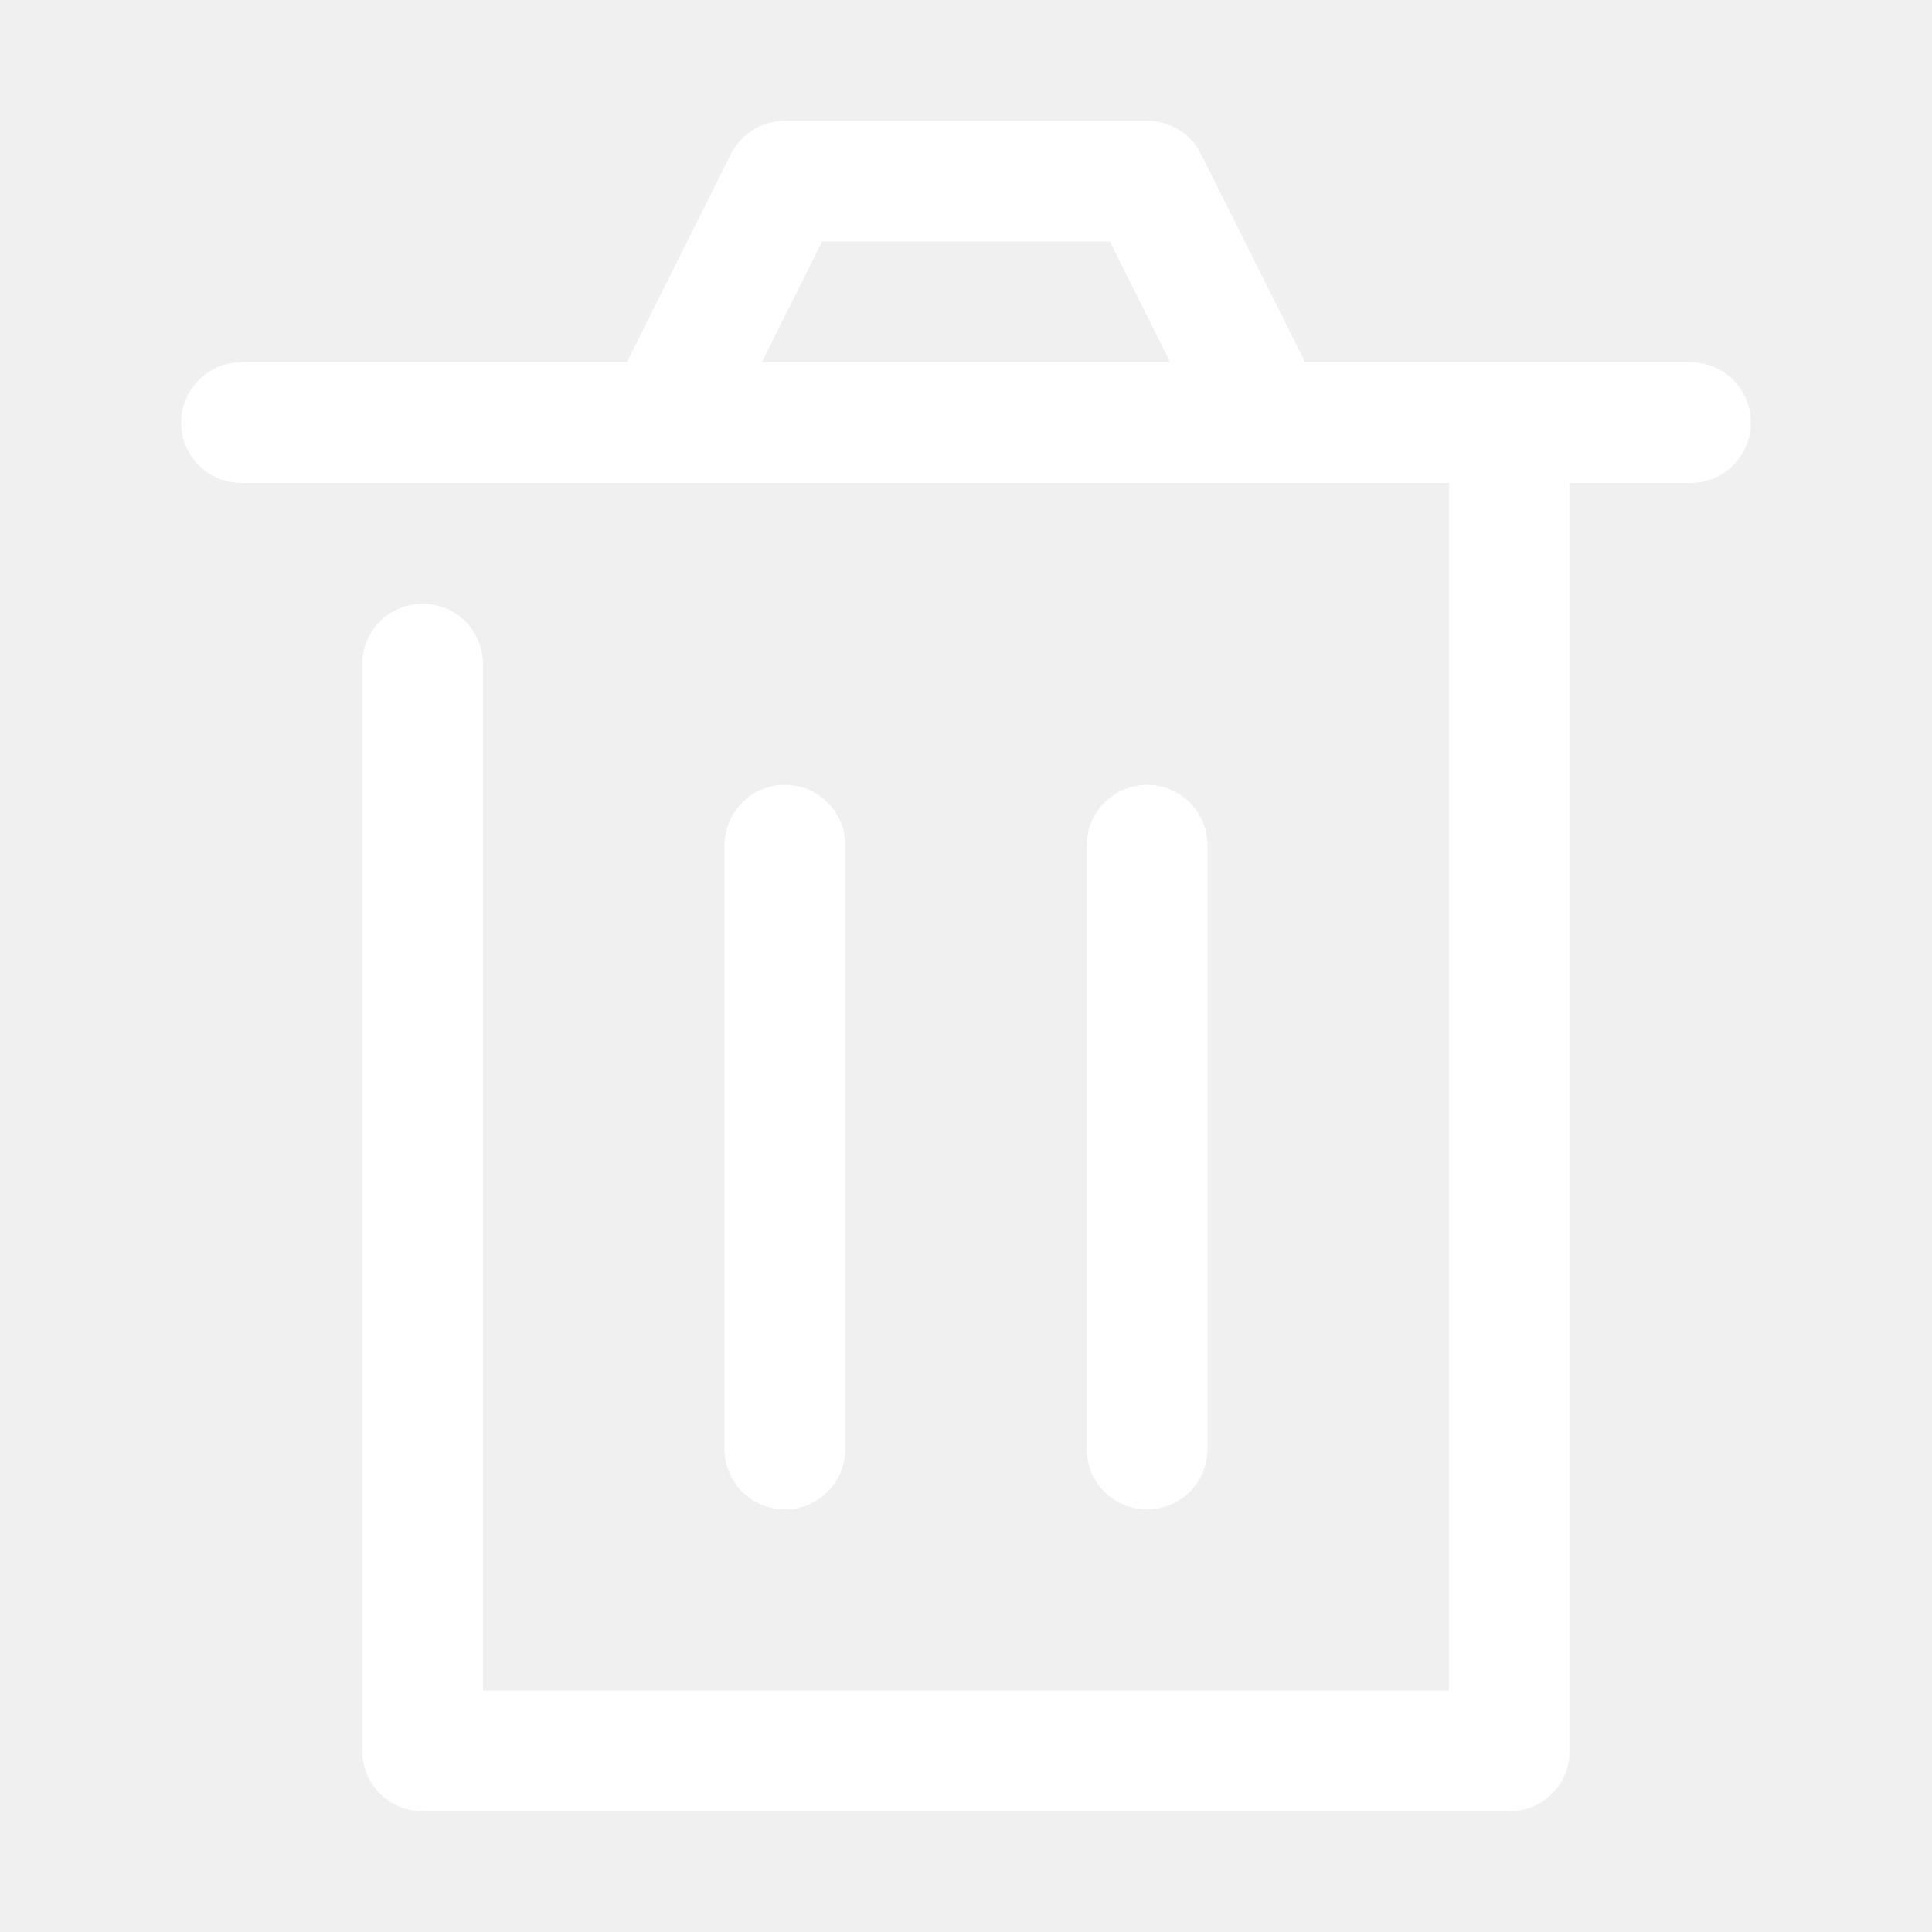
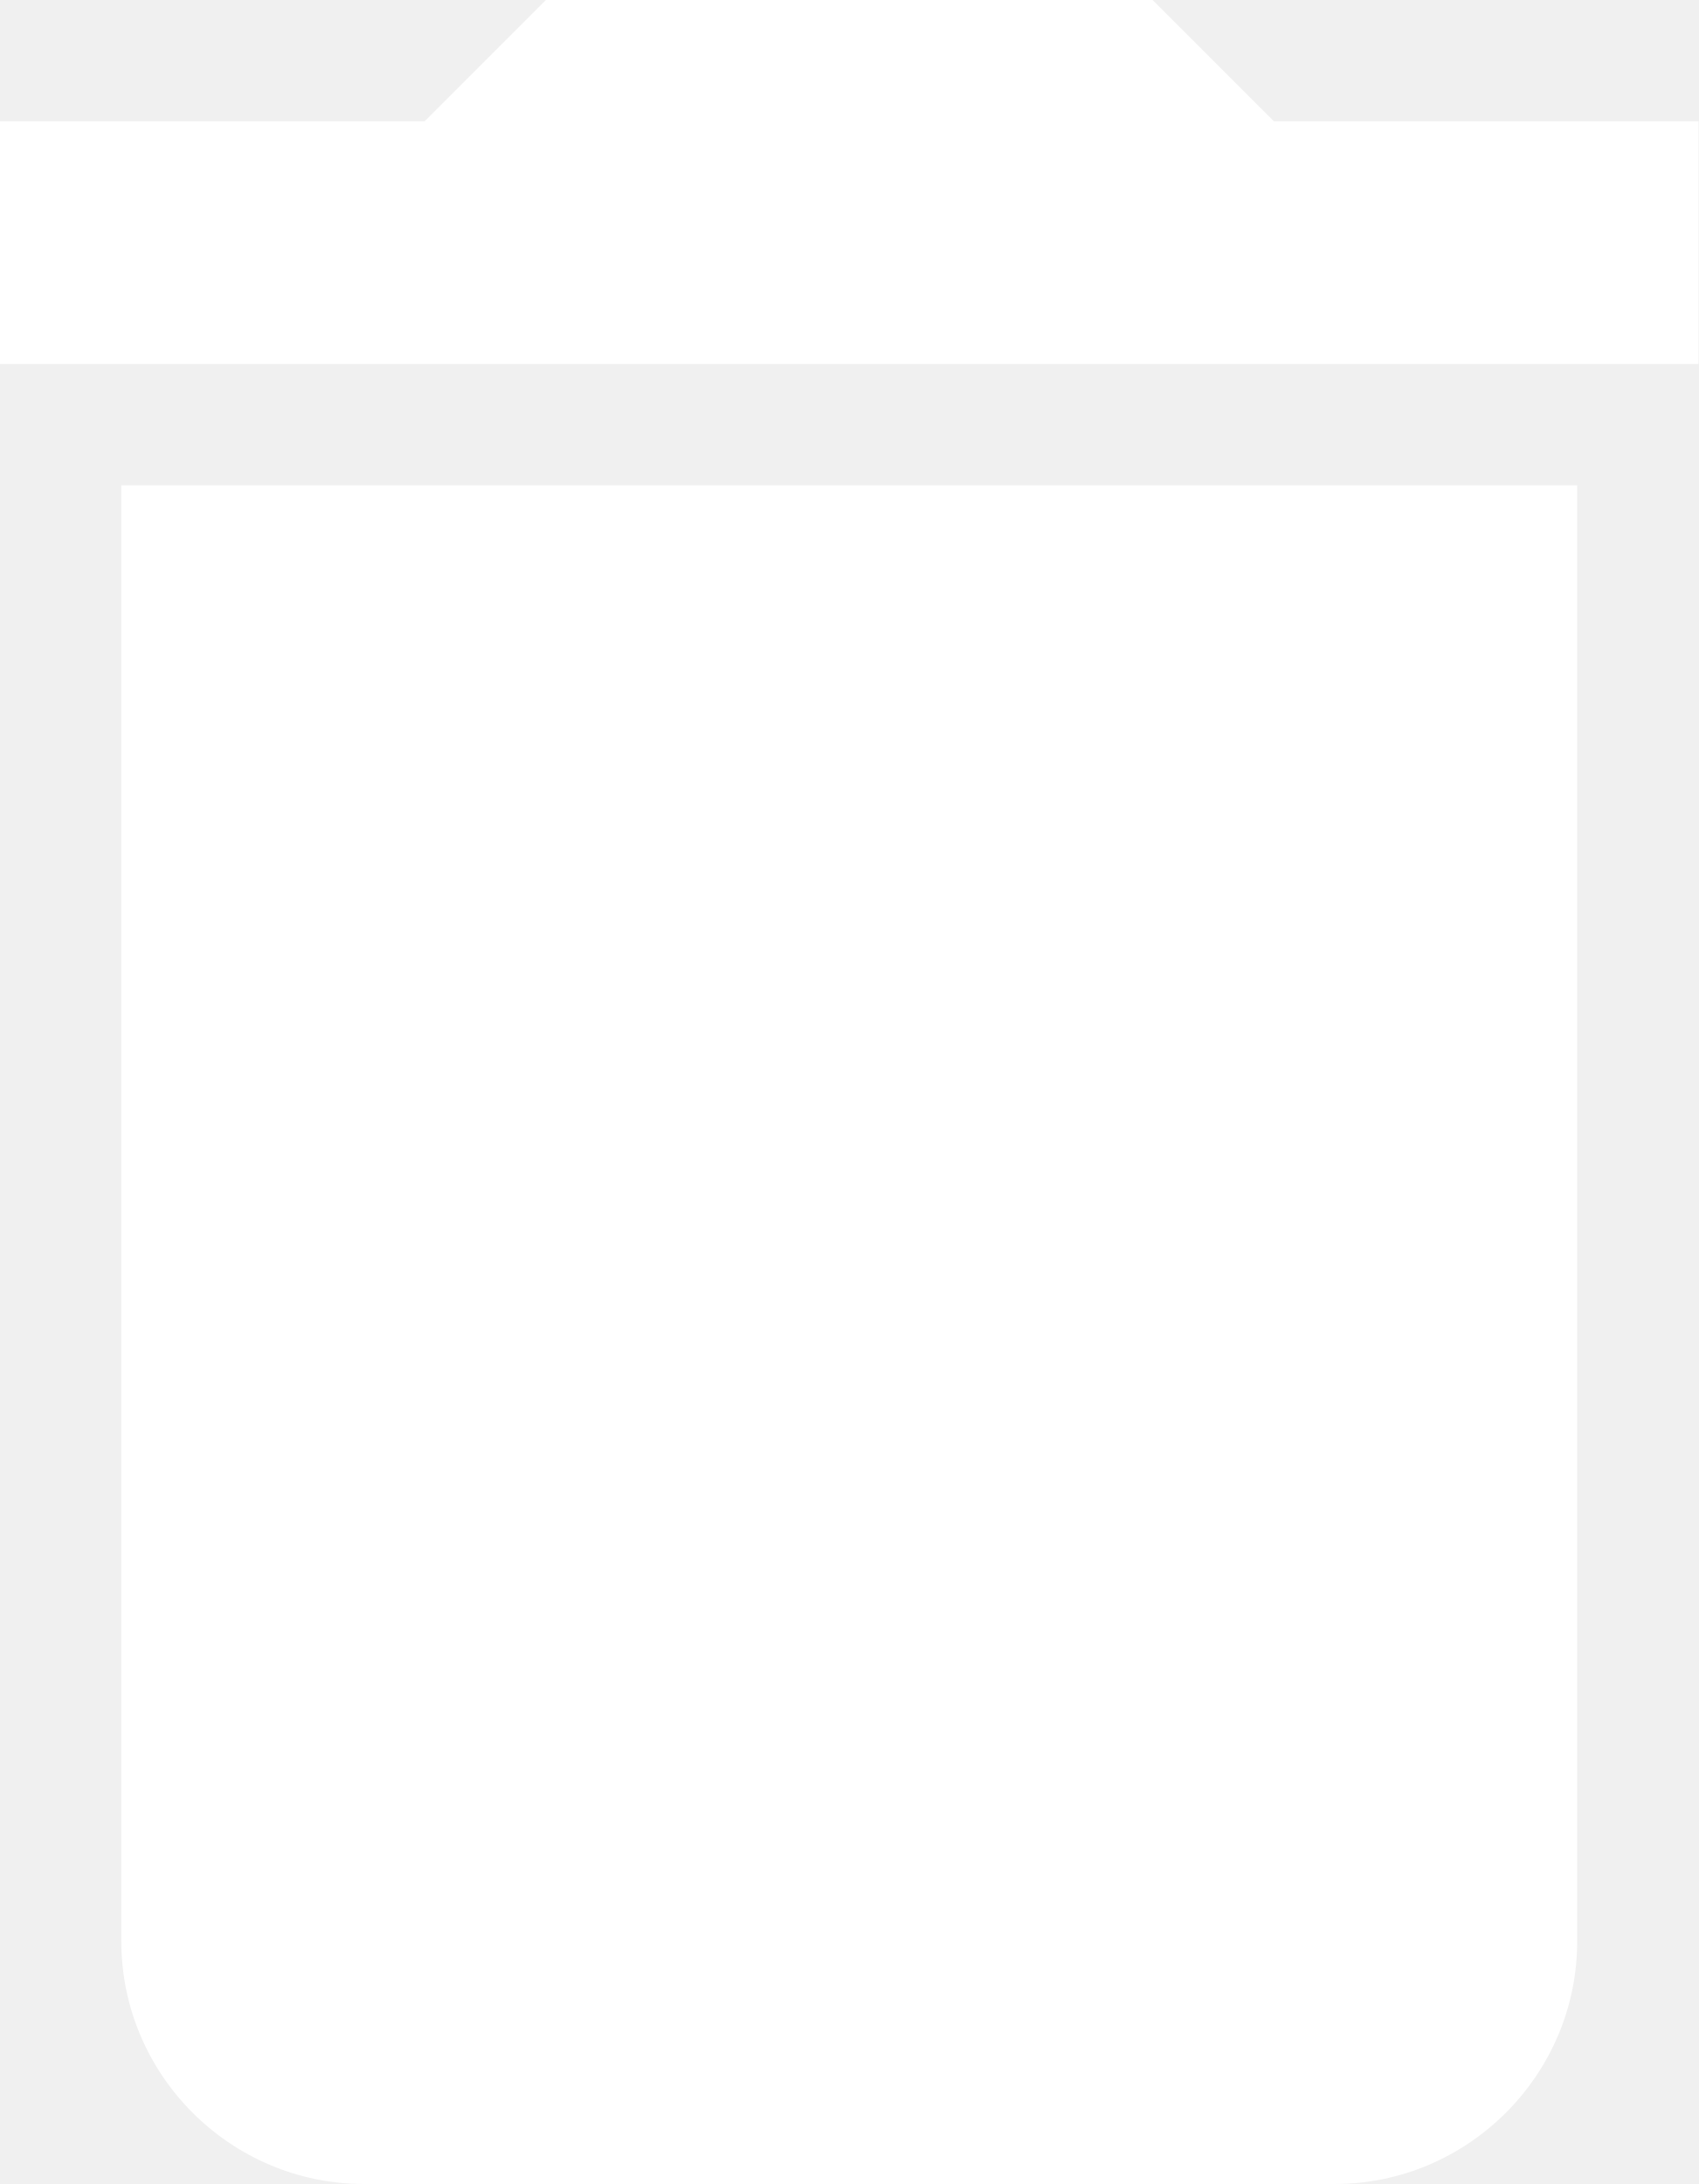
- <svg xmlns="http://www.w3.org/2000/svg" enable-background="new 0 0 32 32" height="32px" id="Layer_1" version="1.1" viewBox="0 0 32 32" width="32px" xml:space="preserve">
-   <g>
-     <polyline fill="none" points="   649,137.999 675,137.999 675,155.999 661,155.999  " stroke="#FFFFFF" stroke-linecap="round" stroke-linejoin="round" stroke-miterlimit="10" stroke-width="2" />
-     <polyline fill="none" points="   653,155.999 649,155.999 649,141.999  " stroke="#FFFFFF" stroke-linecap="round" stroke-linejoin="round" stroke-miterlimit="10" stroke-width="2" />
-     <polyline fill="none" points="   661,156 653,162 653,156  " stroke="#FFFFFF" stroke-linecap="round" stroke-linejoin="round" stroke-miterlimit="10" stroke-width="2" />
-   </g>
-   <g>
-     <path fill="#ffffff" d="M28,6h-6.382l-1.724-3.447C19.725,2.214,19.379,2,19,2h-6c-0.379,0-0.725,0.214-0.895,0.553L10.382,6H4   C3.448,6,3,6.448,3,7s0.448,1,1,1h20v20H8V11c0-0.552-0.448-1-1-1s-1,0.448-1,1v18c0,0.553,0.448,1,1,1h18c0.553,0,1-0.447,1-1V8h2   c0.553,0,1-0.448,1-1S28.553,6,28,6z M13.618,4h4.764l1,2h-6.764L13.618,4z" />
-     <path fill="#ffffff" d="M14,24V14c0-0.552-0.448-1-1-1s-1,0.448-1,1v10c0,0.553,0.448,1,1,1S14,24.553,14,24z" />
-     <path fill="#ffffff" d="M20,24V14c0-0.552-0.447-1-1-1s-1,0.448-1,1v10c0,0.553,0.447,1,1,1S20,24.553,20,24z" />
+ <svg xmlns="http://www.w3.org/2000/svg" height="18px" version="1.1" viewBox="0 0 14 18" width="14px">
+   <defs />
+   <g fill="none" fill-rule="evenodd" id="Page-1" stroke="none" stroke-width="1">
+     <g fill="#ffffff" id="Core" transform="translate(-299, -129)">
+       <g id="delete" transform="translate(299, 129)">
+         <path d="M1,16 C1,17.1 1.9,18 3,18 L11,18 C12.1,18 13,17.1 13,16 L13,4 L1,4 L1,16 L1,16 Z M14,1 L10.5,1 L9.5,0 L4.5,0 L3.5,1 L0,1 L0,3 L14,3 L14,1 L14,1 Z" id="Shape" />
+       </g>
+     </g>
  </g>
</svg>
